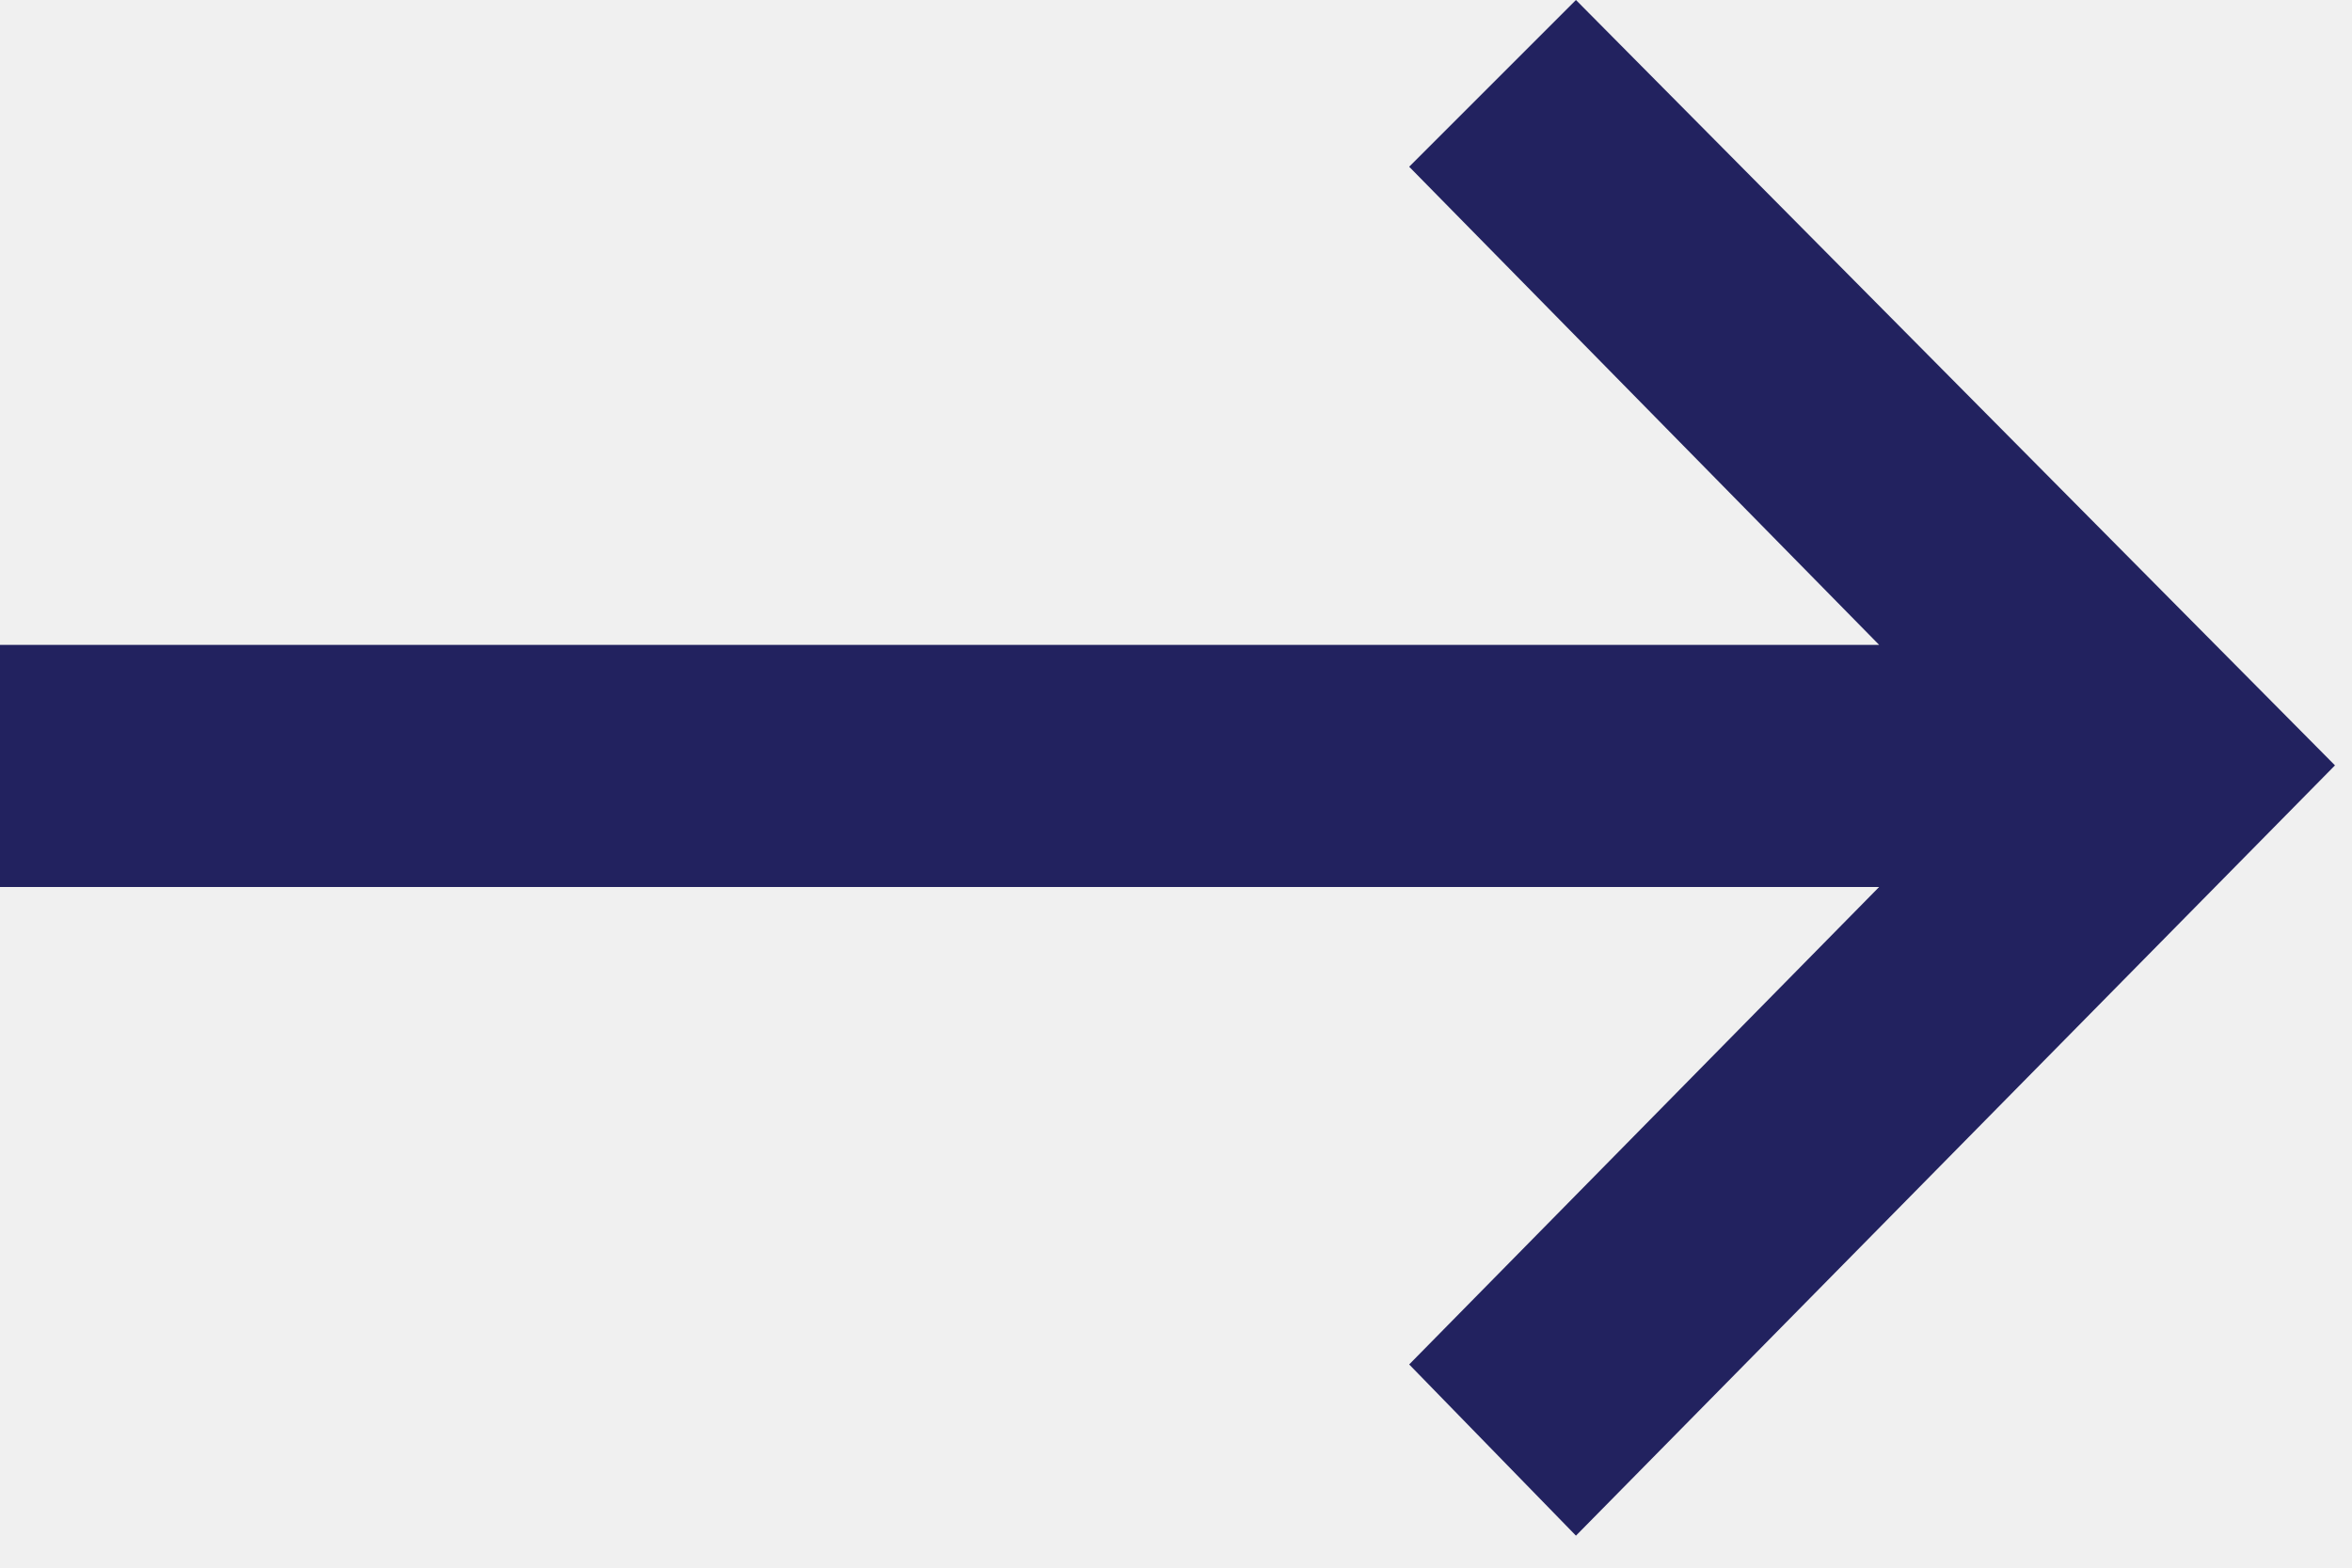
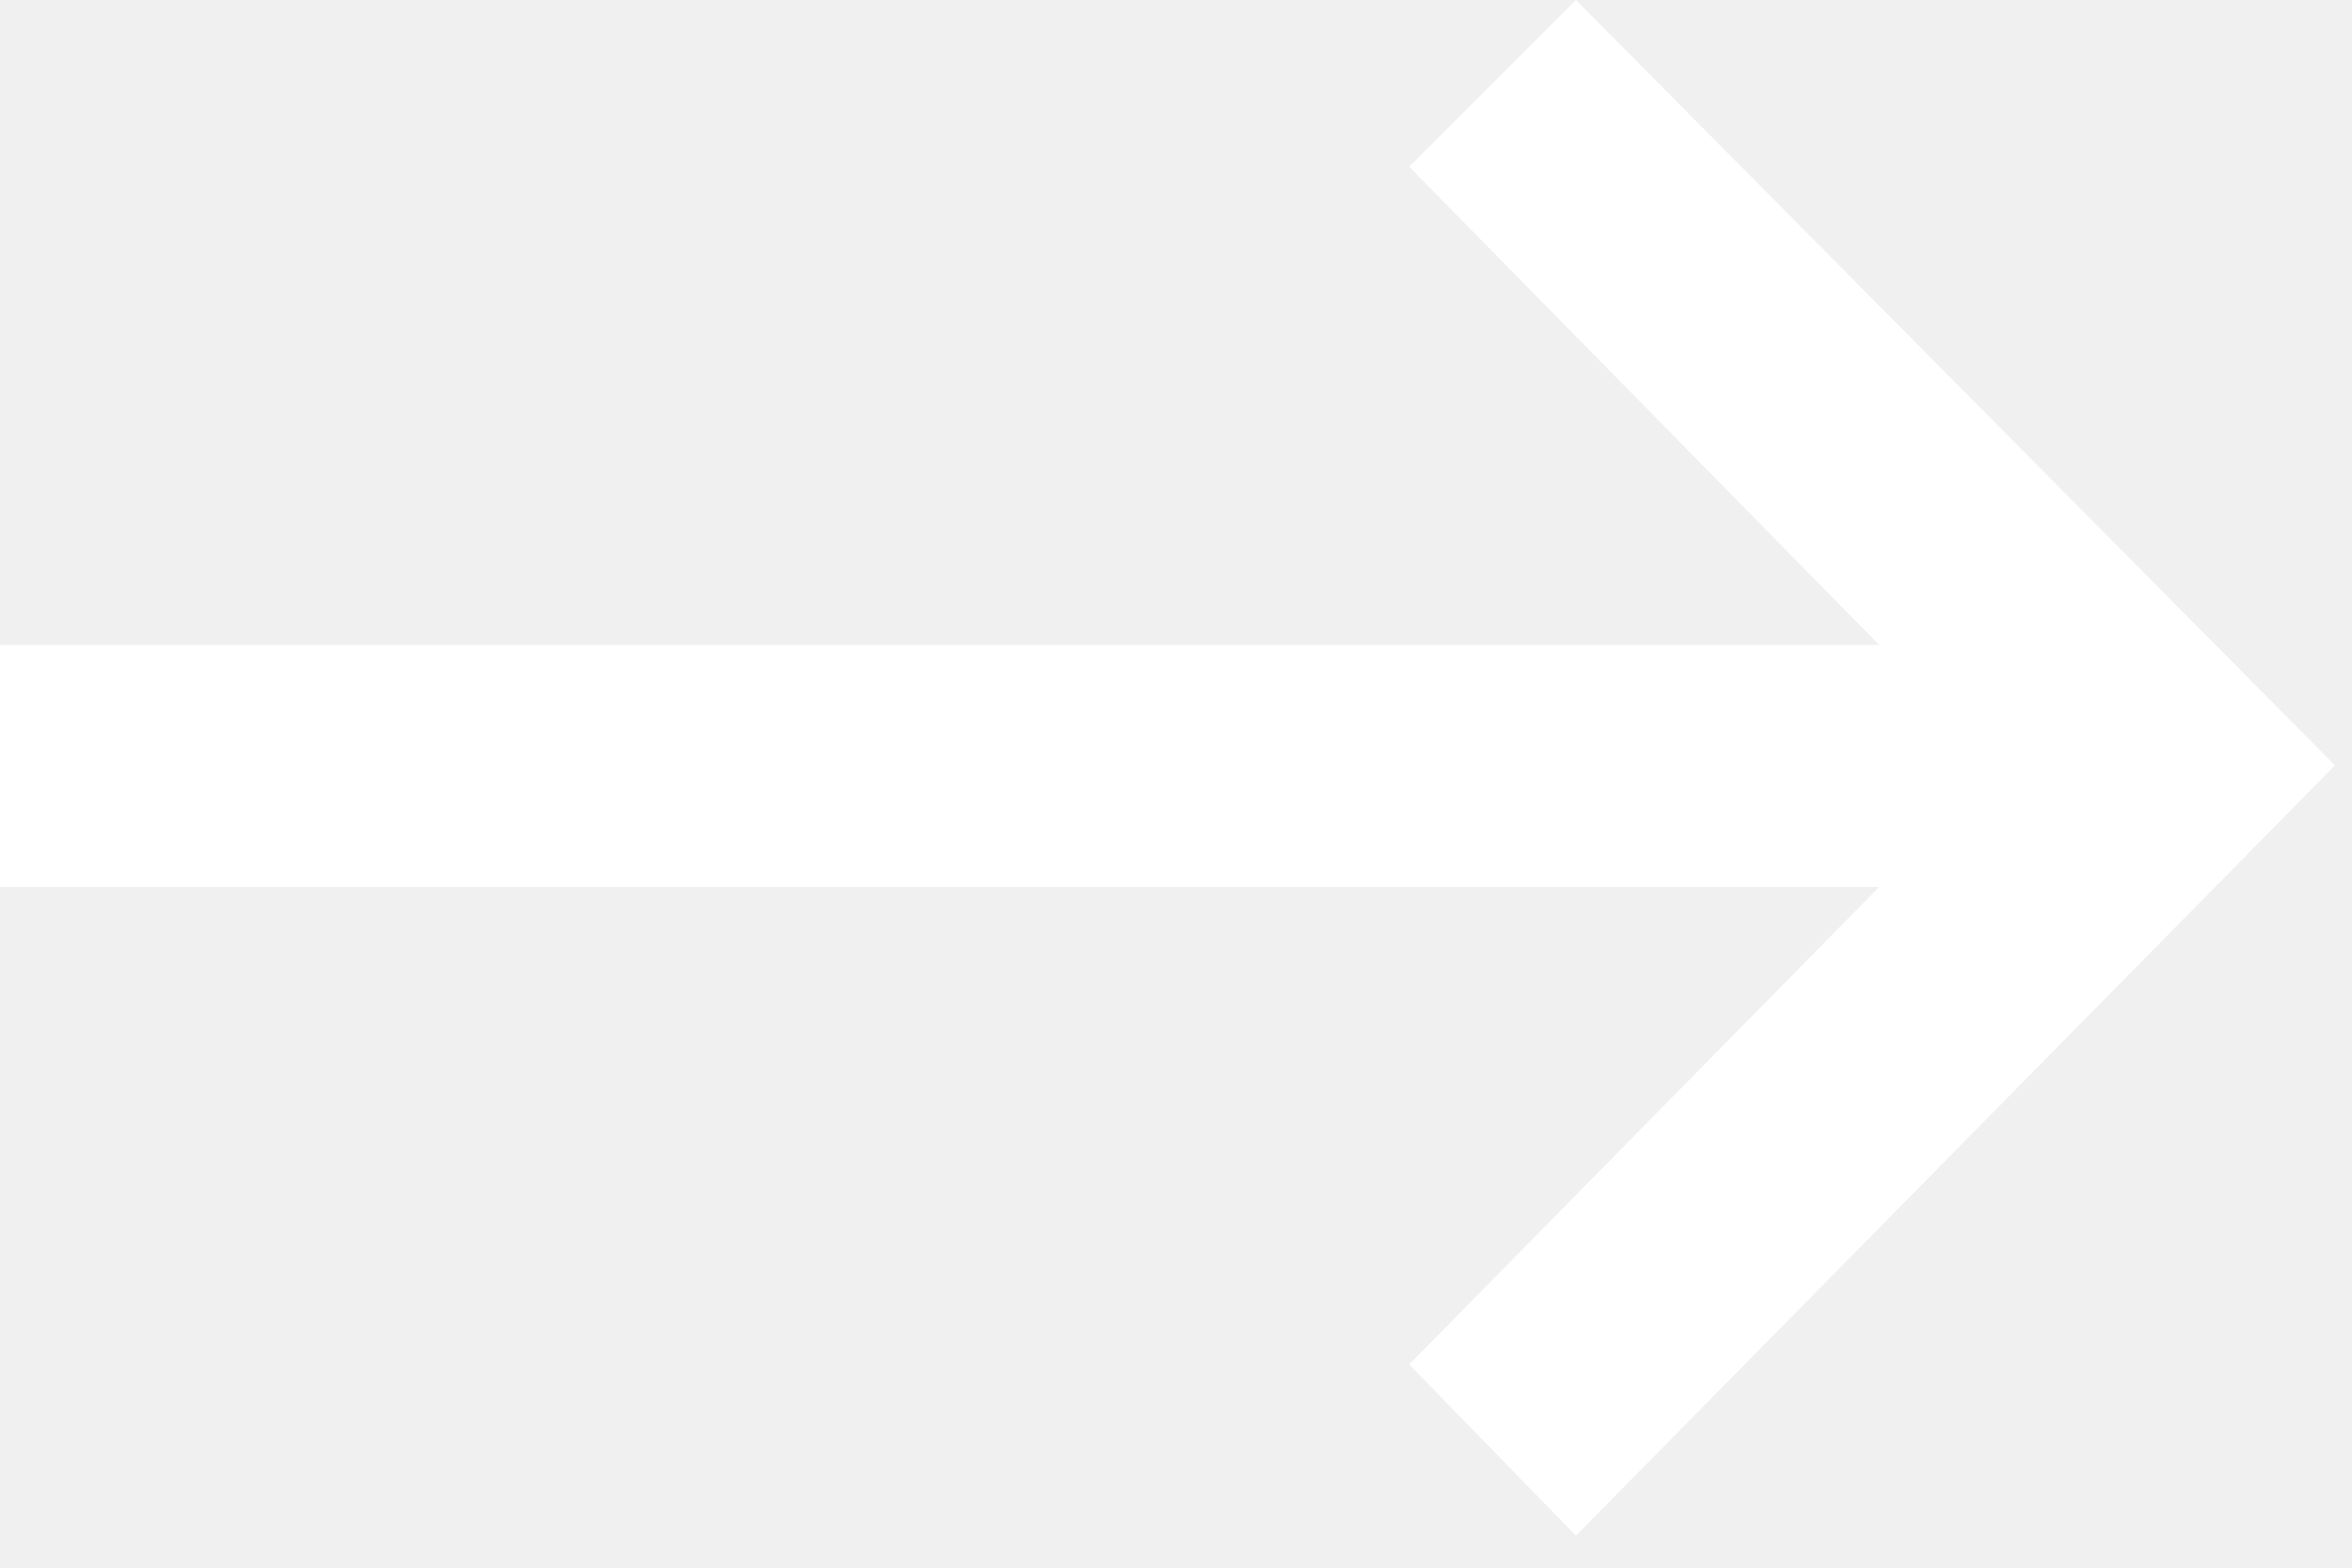
<svg xmlns="http://www.w3.org/2000/svg" width="21" height="14" viewBox="0 0 21 14">
  <g fill="none" fill-rule="evenodd">
-     <g fill="#22225F">
+     <g fill="#FFFFFF">
      <g>
        <path d="M152.071 166L150.582 167.489 154.778 171.759 138 171.759 138 173.921 154.778 173.921 150.582 178.185 152.071 179.714 158.848 172.835z" transform="translate(-154 -2131) translate(16 1965)" />
      </g>
    </g>
  </g>
</svg>
